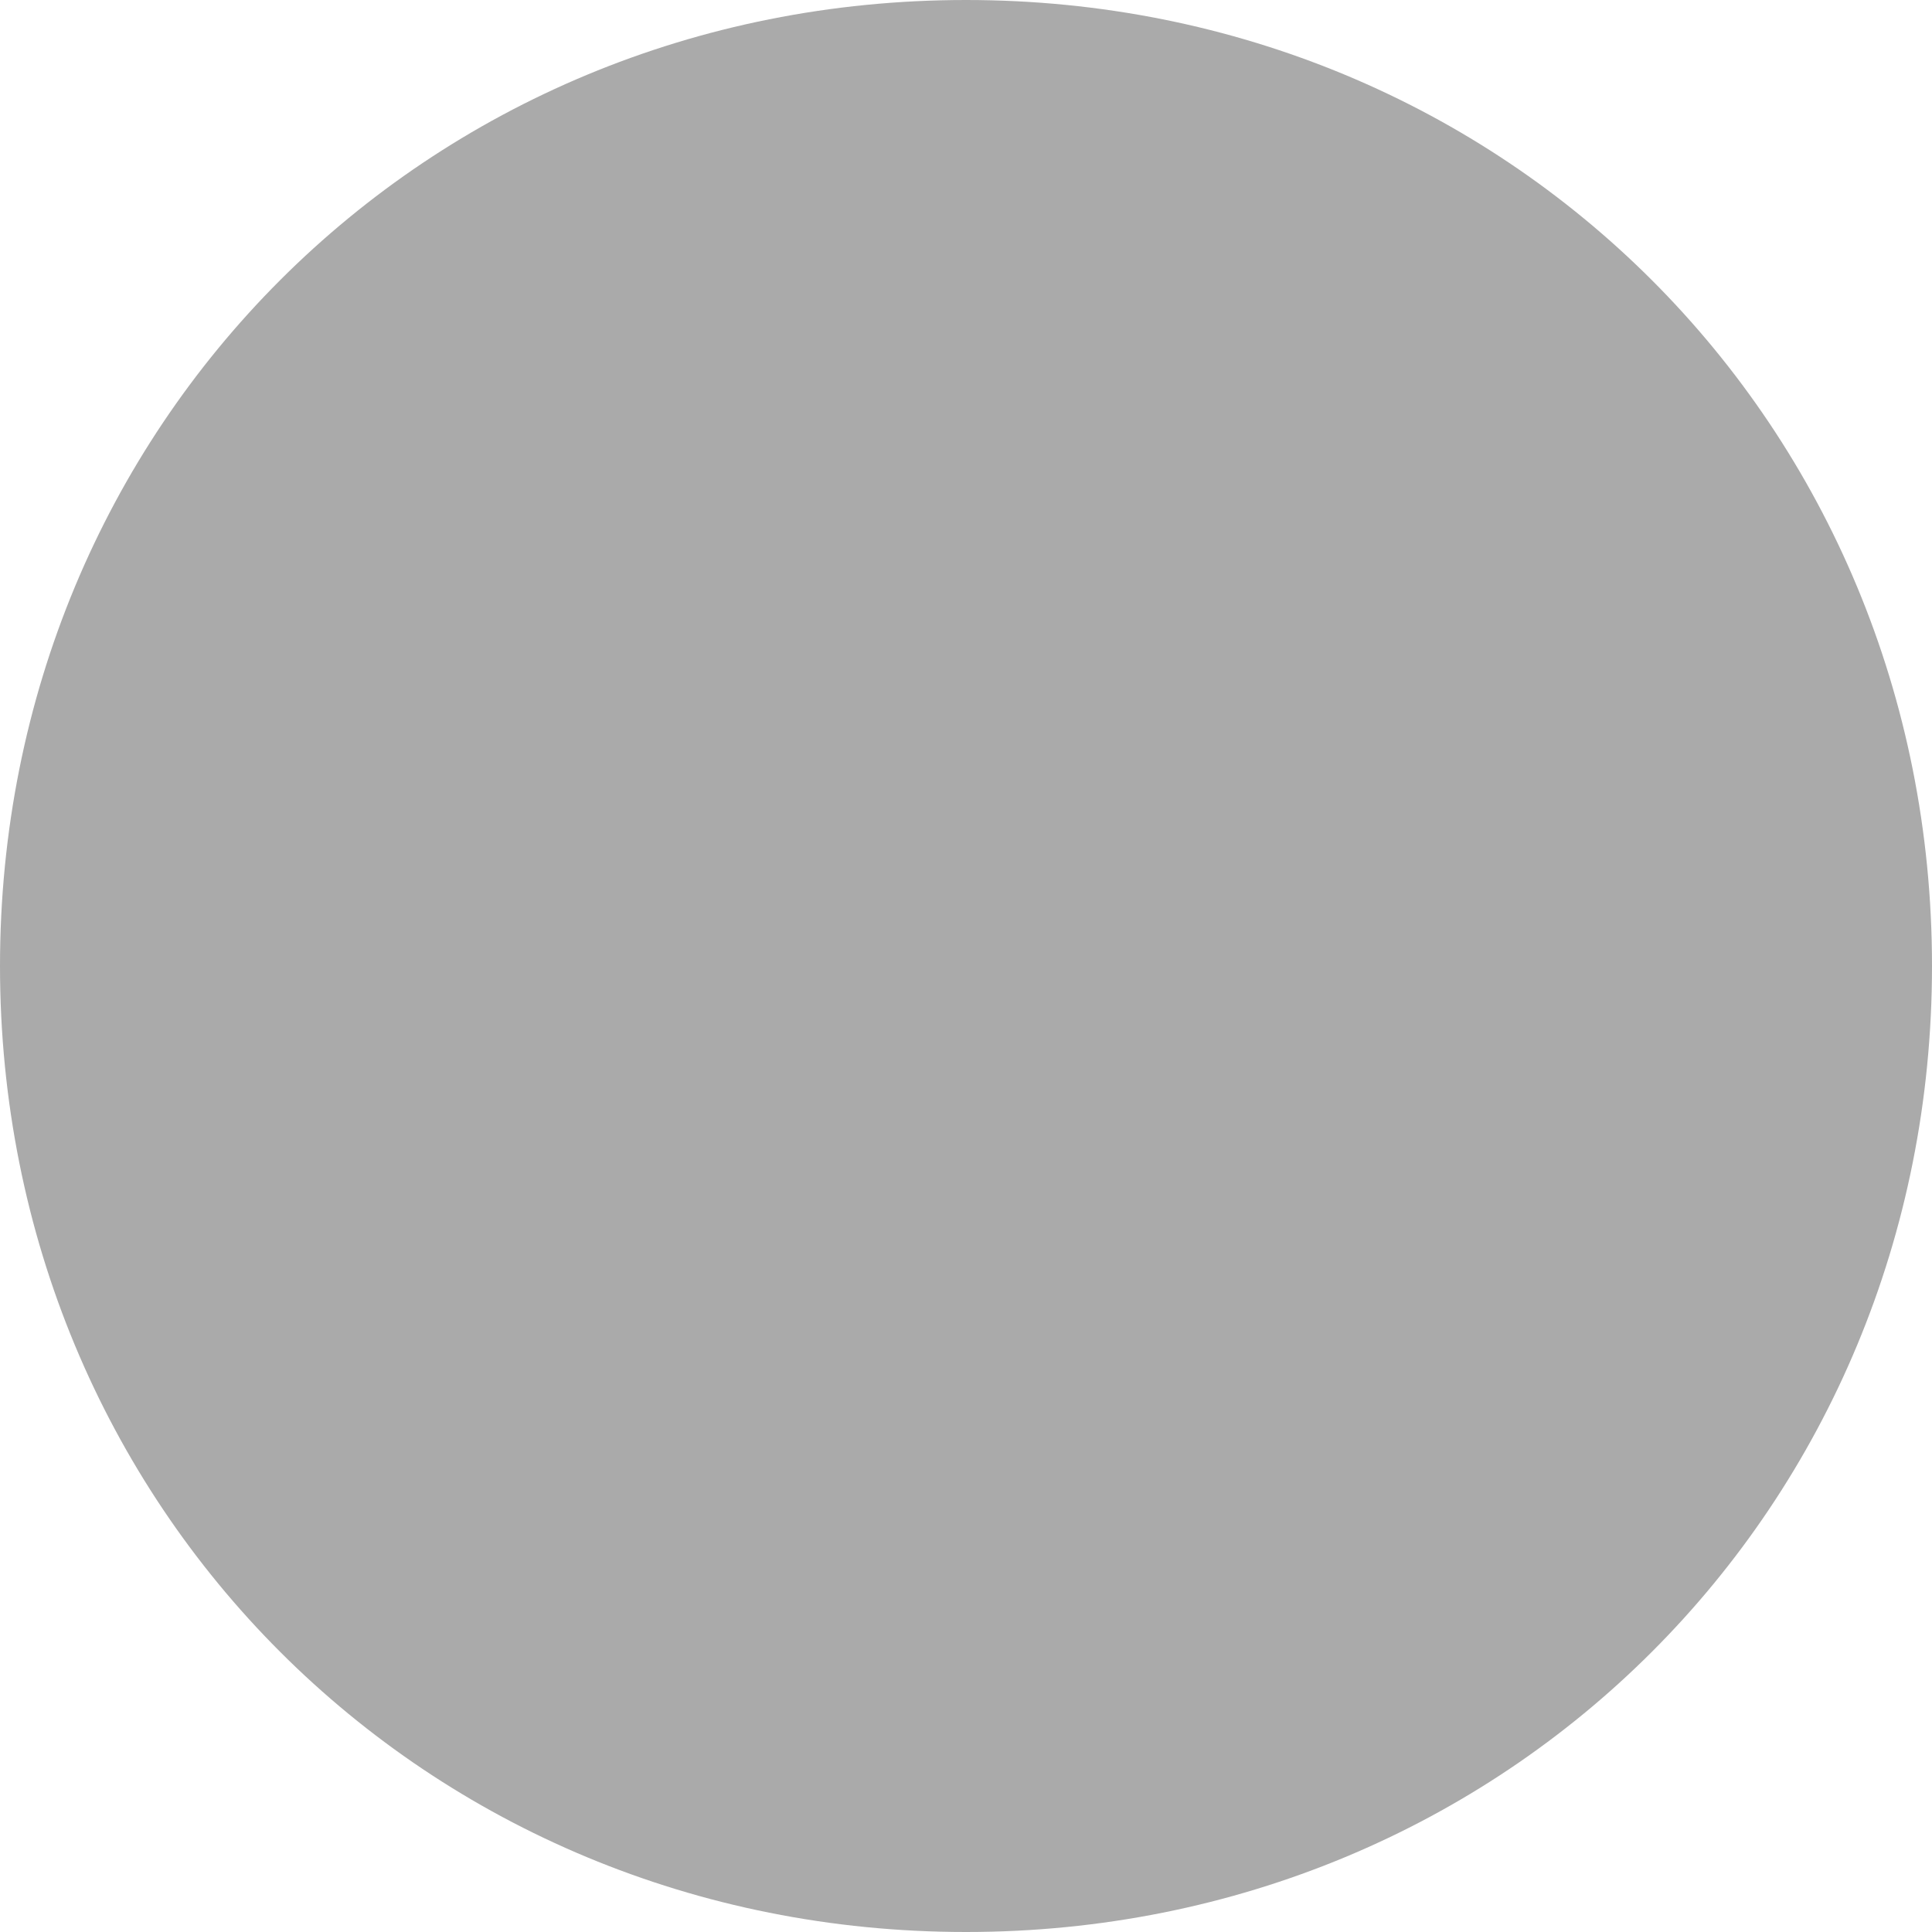
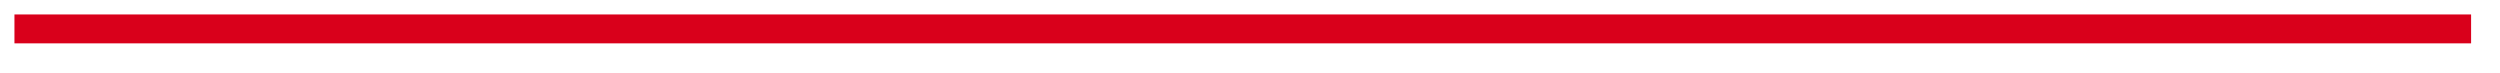
- <svg xmlns="http://www.w3.org/2000/svg" version="1.1" width="40px" height="40px">
-   <g transform="matrix(1 0 0 1 -1013 -953 )">
-     <path d="M 1033 953  C 1044.2 953  1053 961.8  1053 973  C 1053 984.2  1044.2 993  1033 993  C 1021.8 993  1013 984.2  1013 973  C 1013 961.8  1021.8 953  1033 953  Z " fill-rule="nonzero" fill="#aaaaaa" stroke="none" />
+ <svg xmlns="http://www.w3.org/2000/svg" version="1.1" width="173px" height="5px">
+   <g transform="matrix(1 0 0 1 -391 -477 )">
+     <path d="M 392 479  L 562 479  " stroke-width="2" stroke="#d9001b" fill="none" />
  </g>
</svg>
